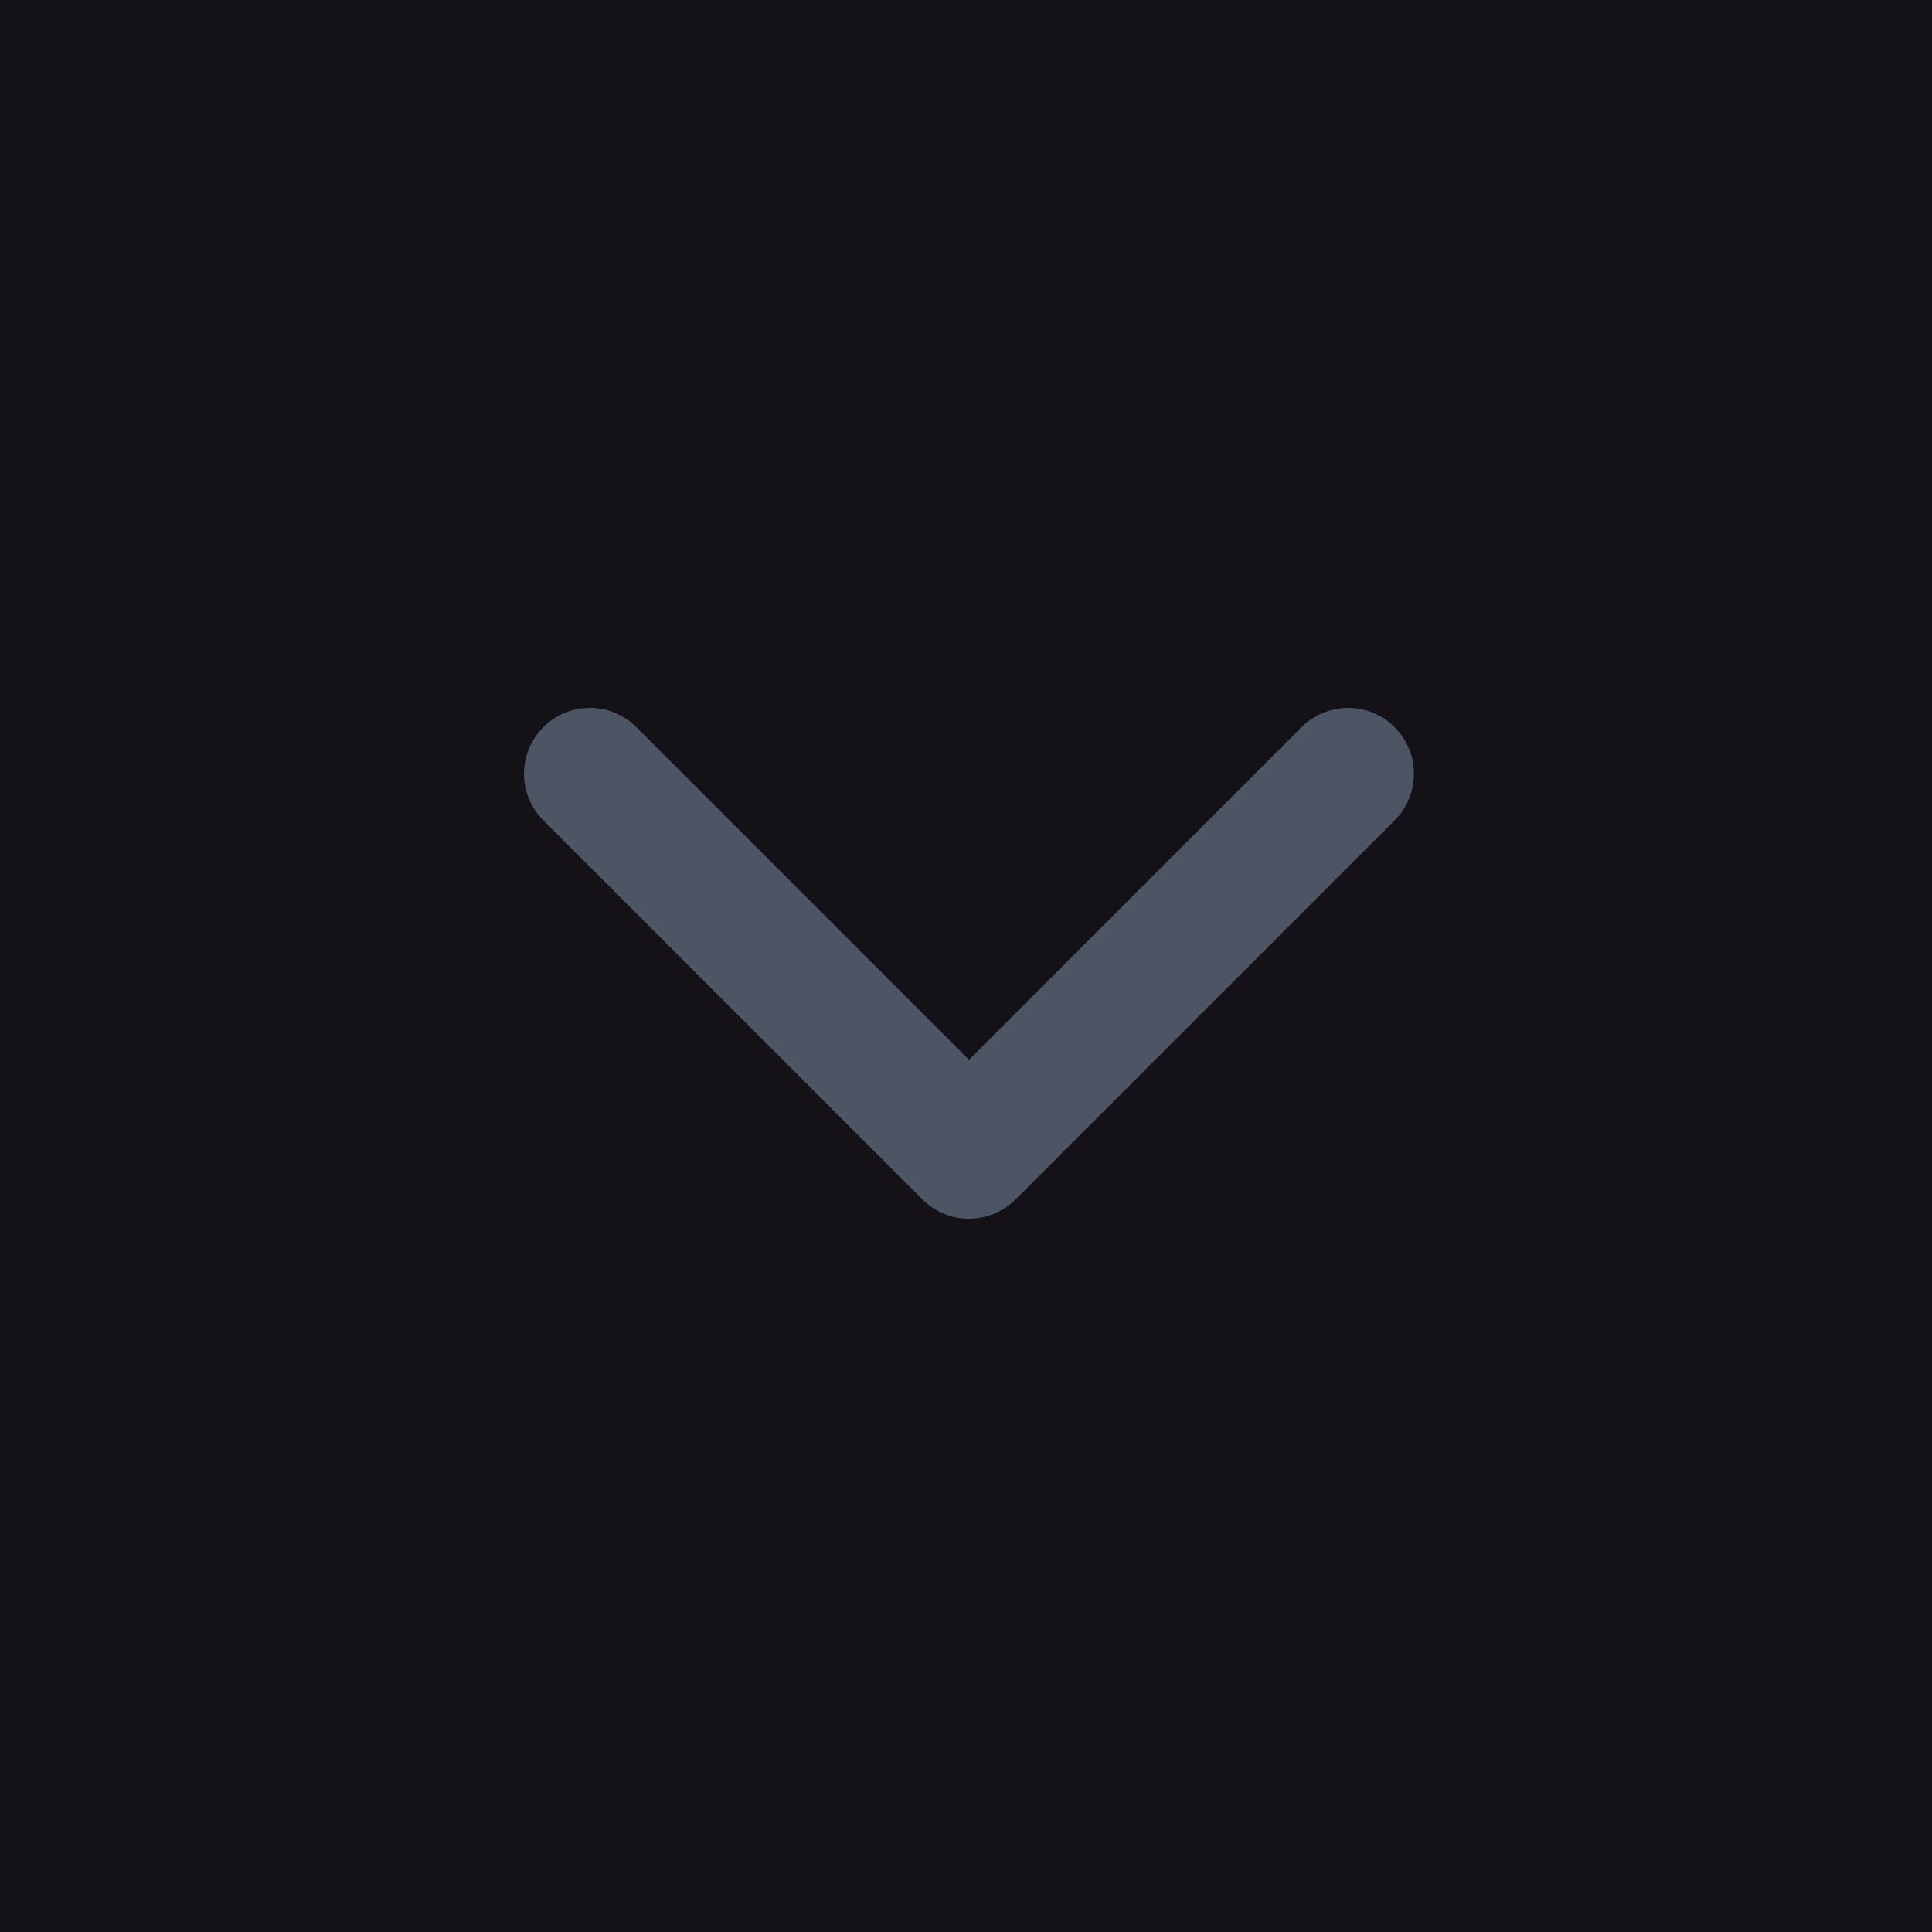
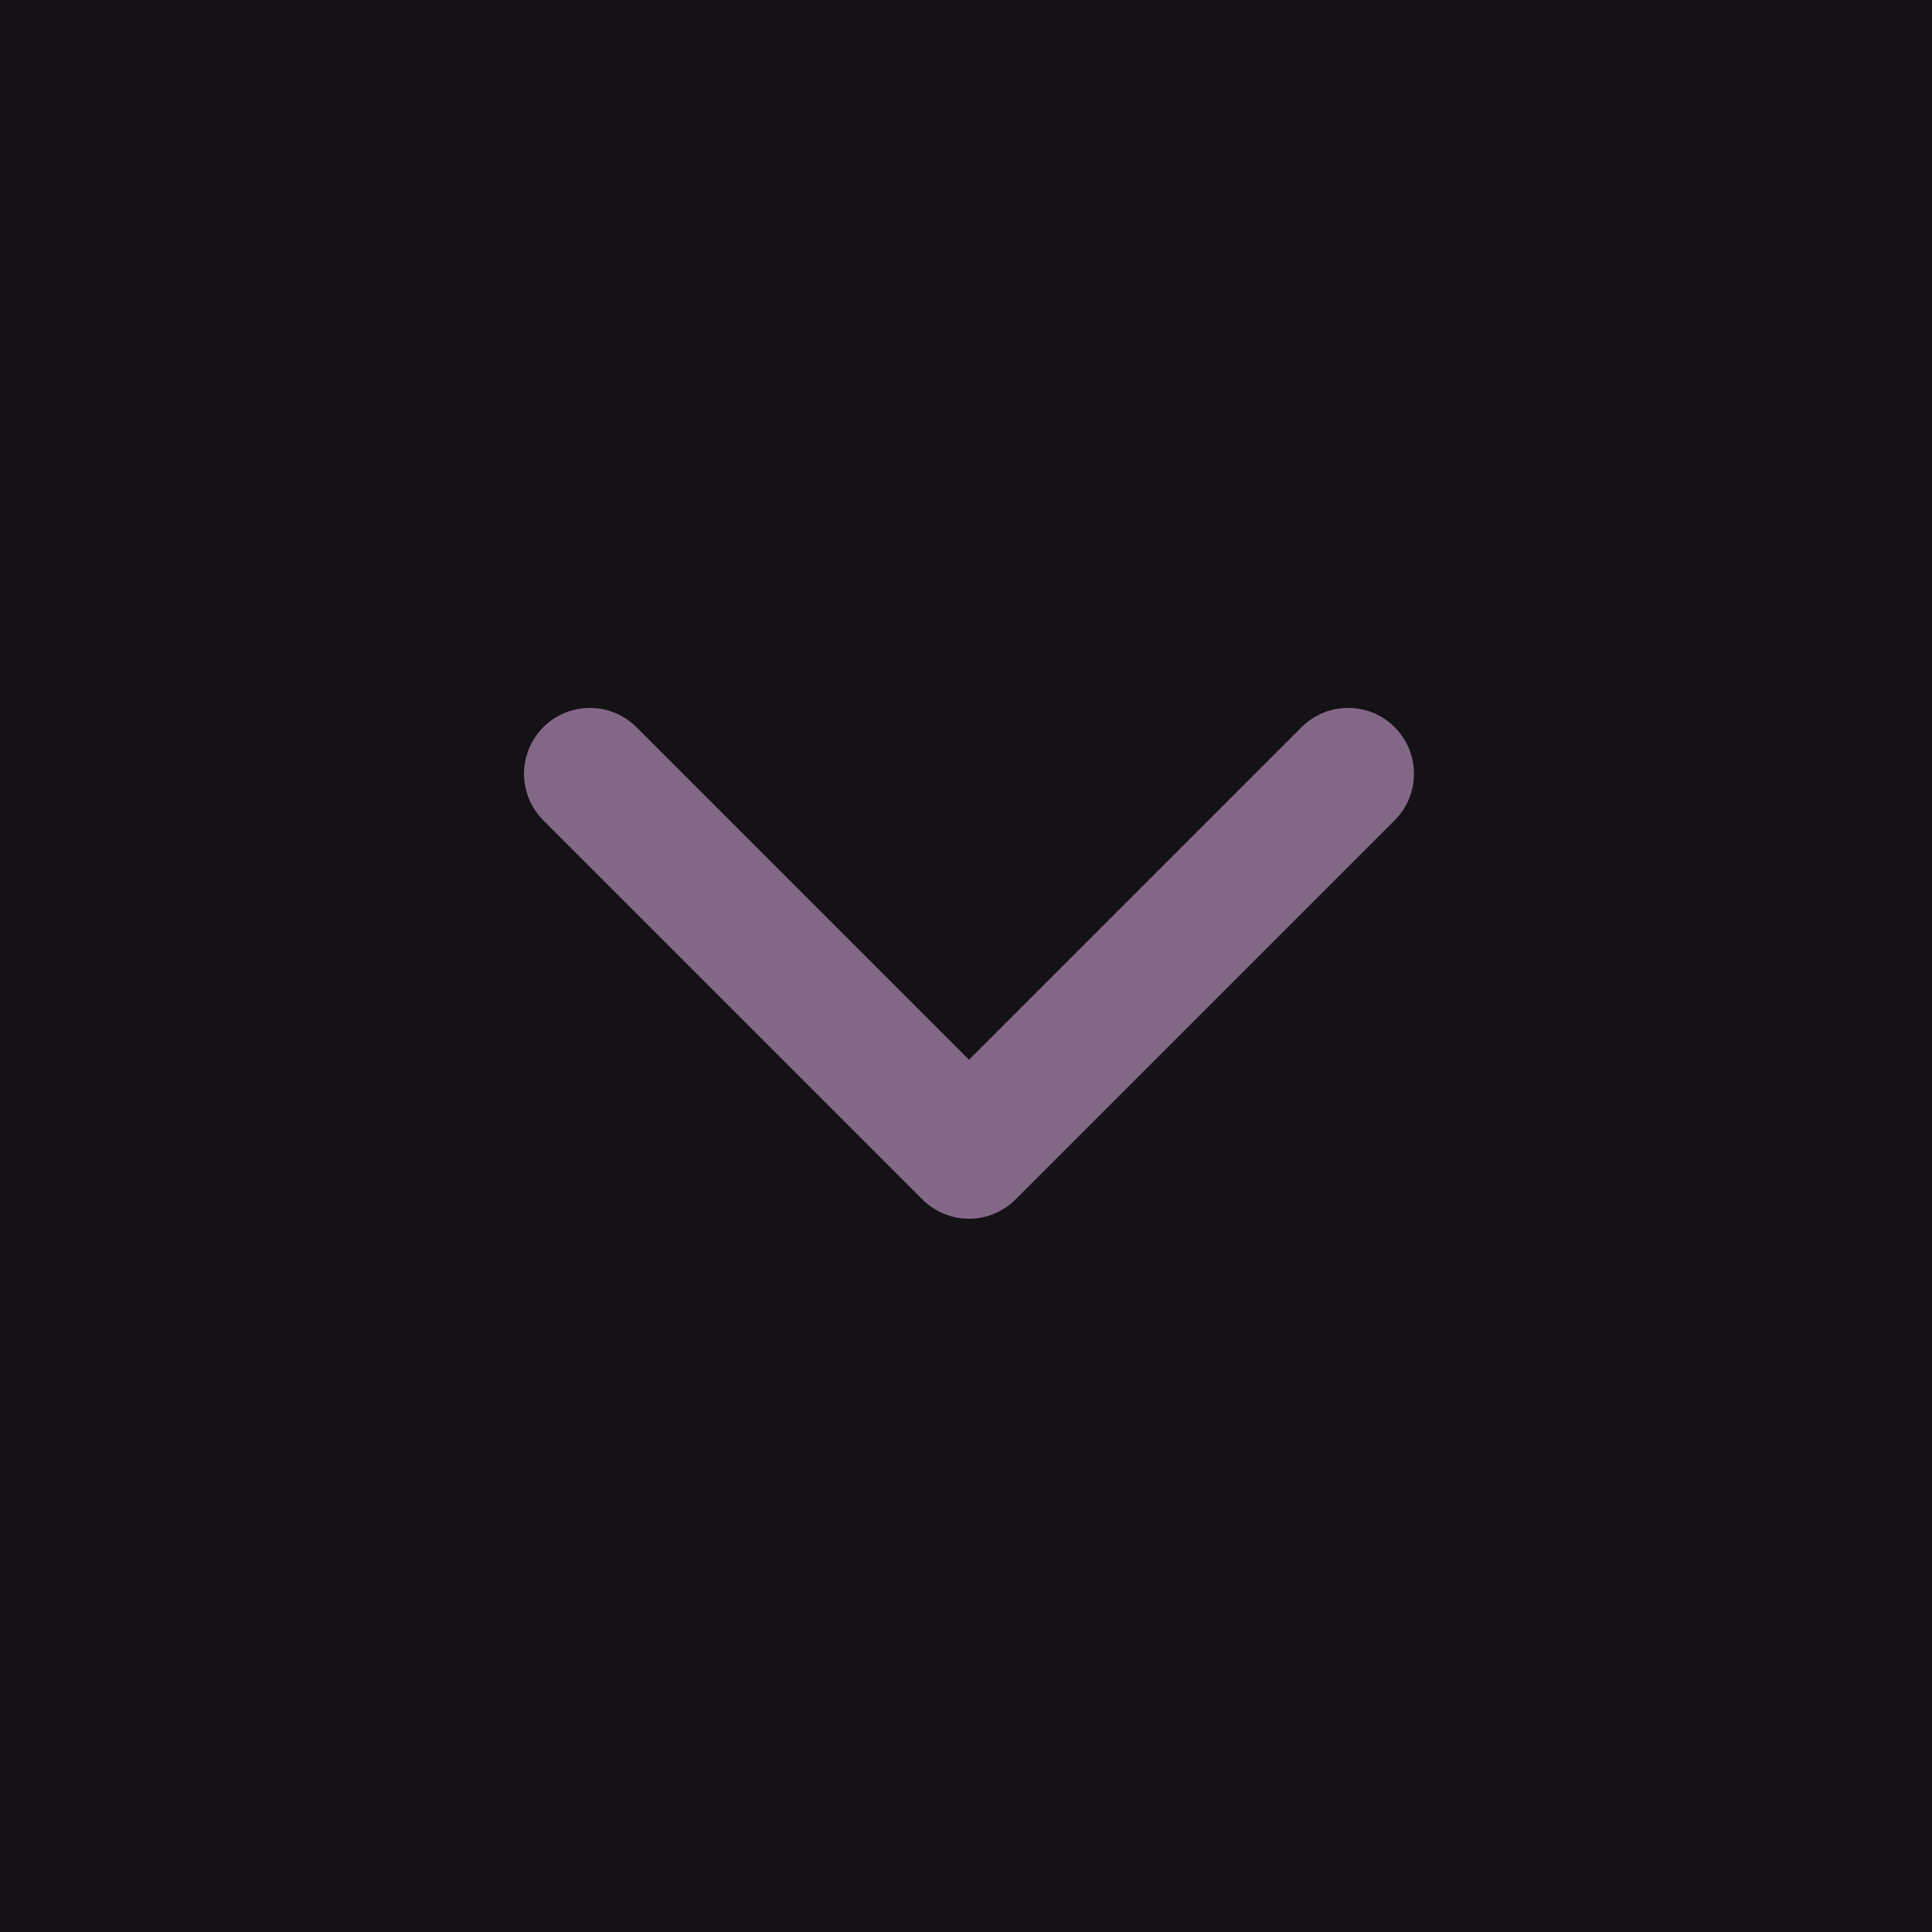
<svg xmlns="http://www.w3.org/2000/svg" width="22" height="22" viewBox="0 0 22 22" version="1.1" id="svg12">
  <defs id="defs16" />
  <rect width="22.034" height="22.034" id="rect2" x="0" y="-0.034" style="fill:#141117;stroke-width:0.689;fill-opacity:1" />
-   <path style="fill:none;stroke:#4d5565;stroke-width:1.5;stroke-linecap:round;stroke-linejoin:round;stroke-miterlimit:4;stroke-dasharray:none;stroke-opacity:1" d="M 6.717,8.811 11.034,13.128 15.351,8.811" id="path821" />
+   <path style="fill:none;stroke:#836786;stroke-width:1.5;stroke-linecap:round;stroke-linejoin:round;stroke-miterlimit:4;stroke-dasharray:none;stroke-opacity:1" d="M 6.717,8.811 11.034,13.128 15.351,8.811" id="path821" />
</svg>
